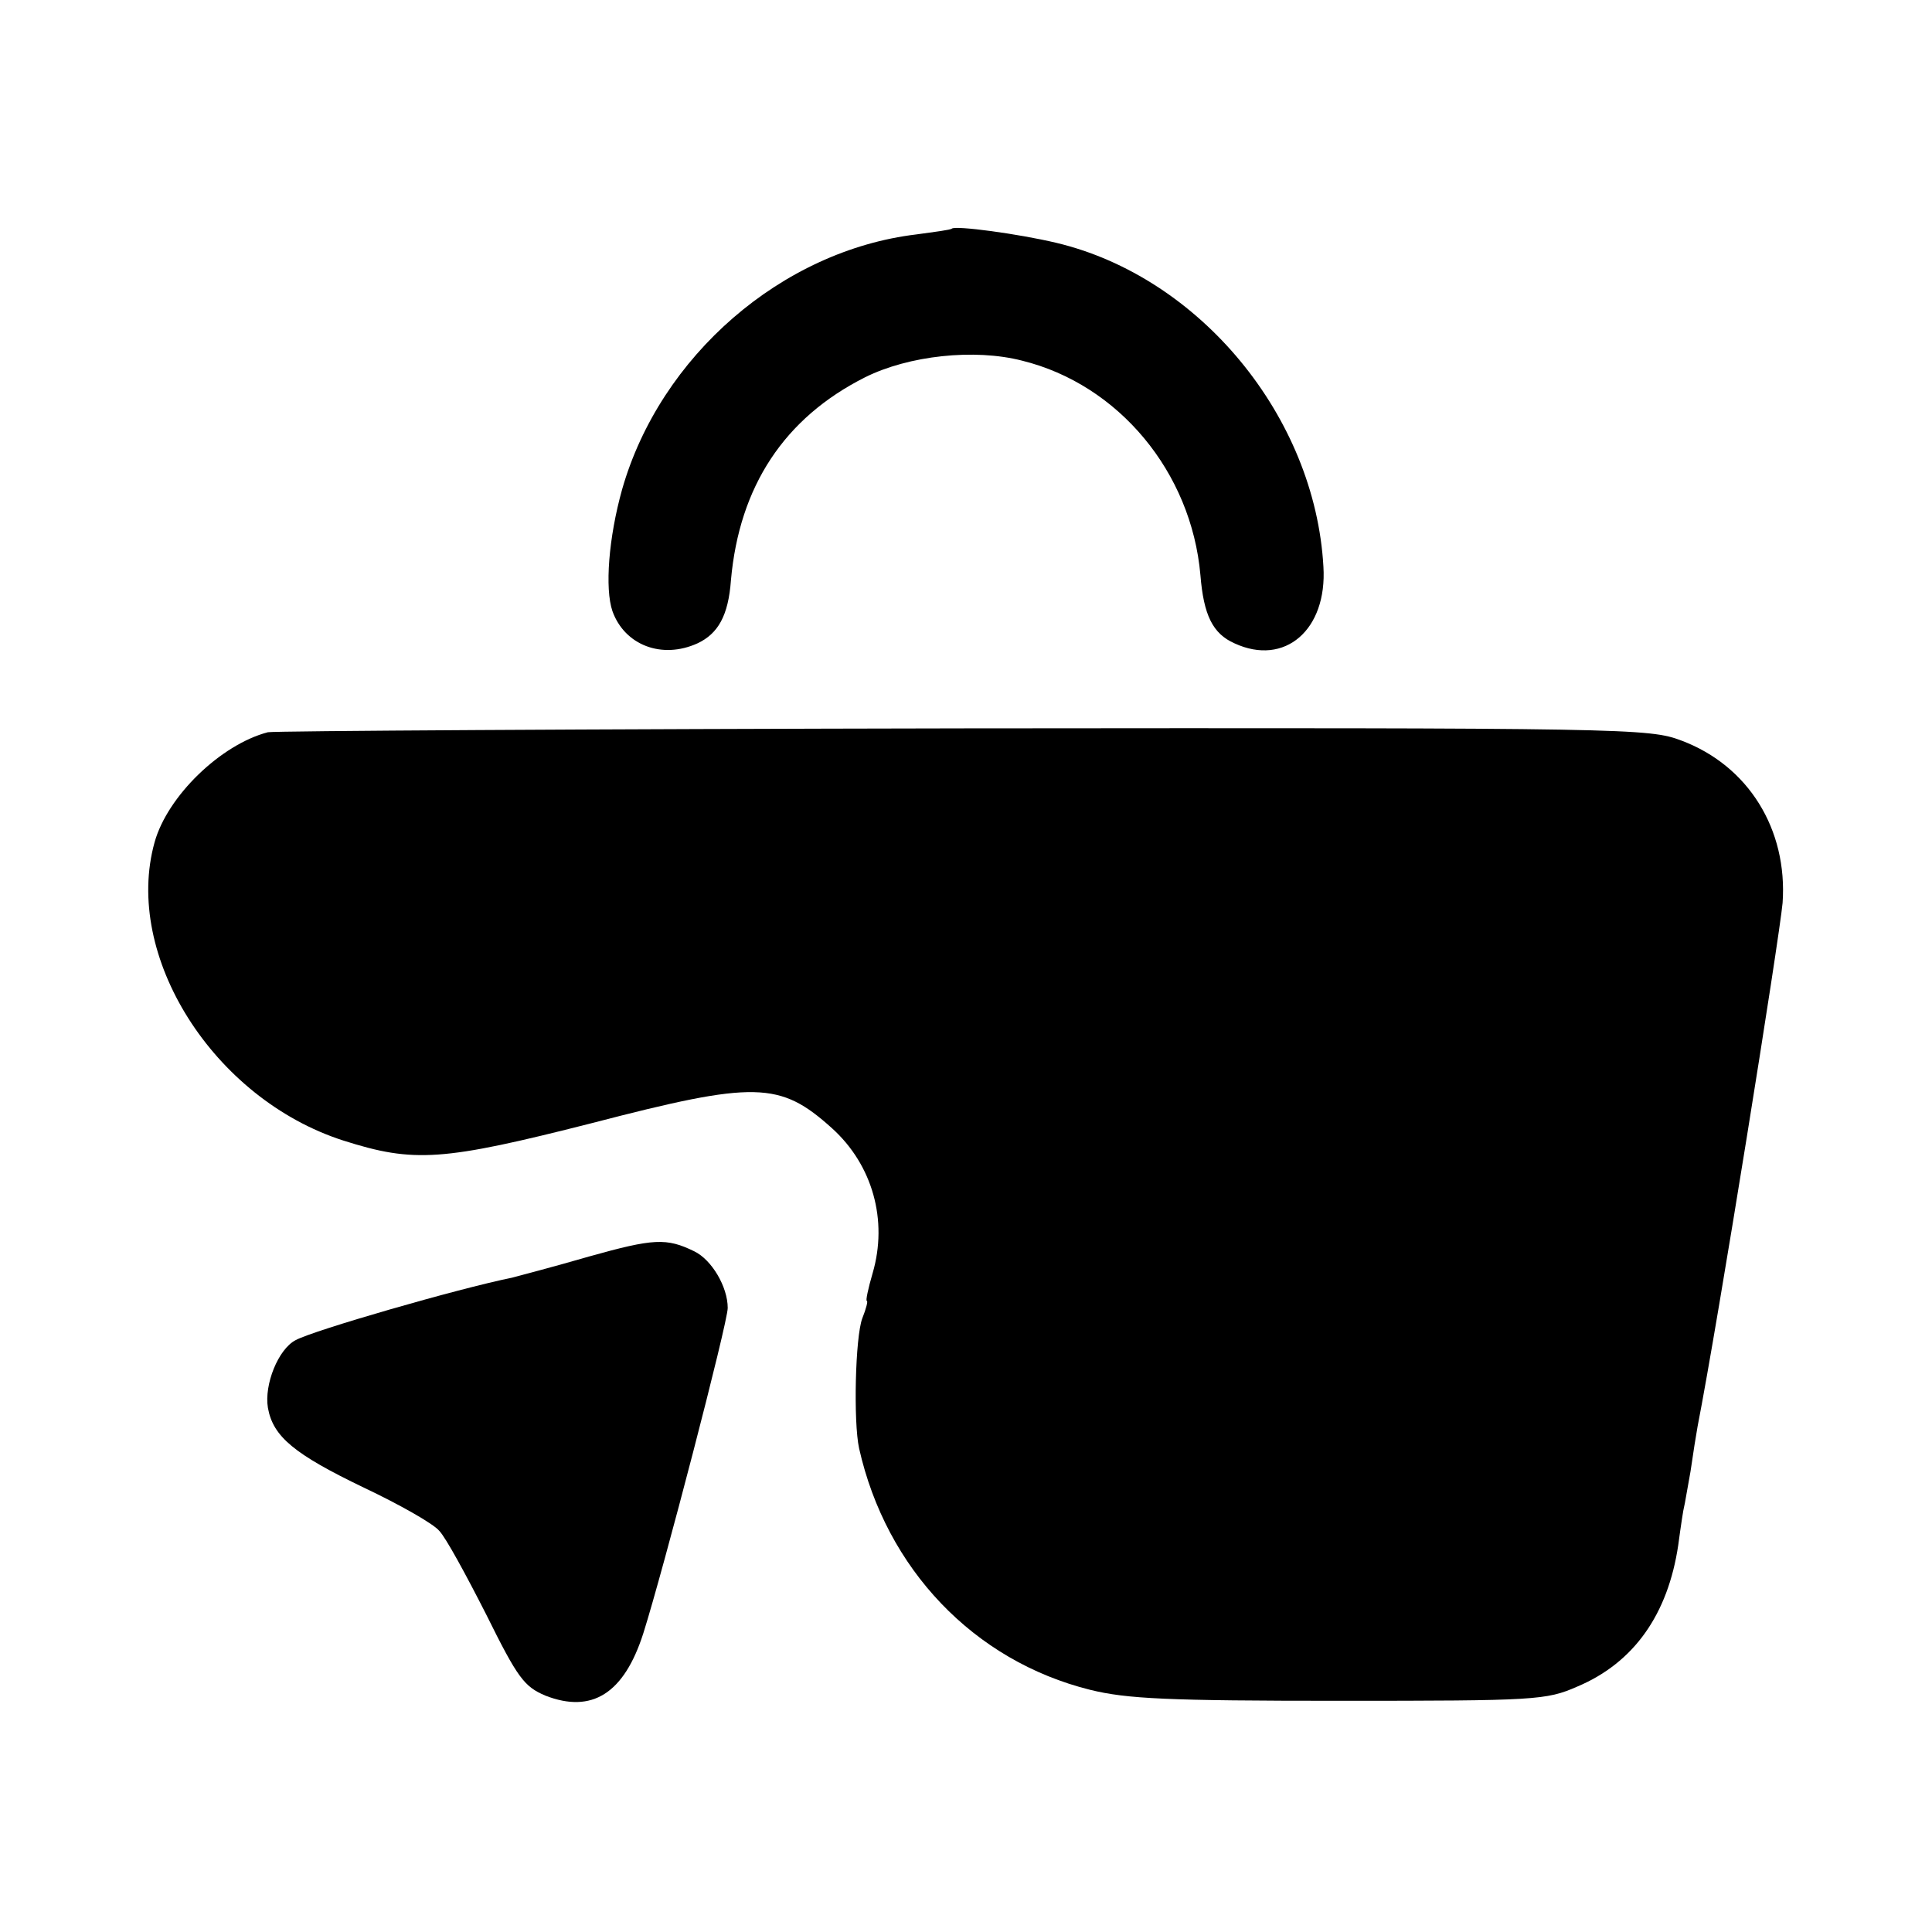
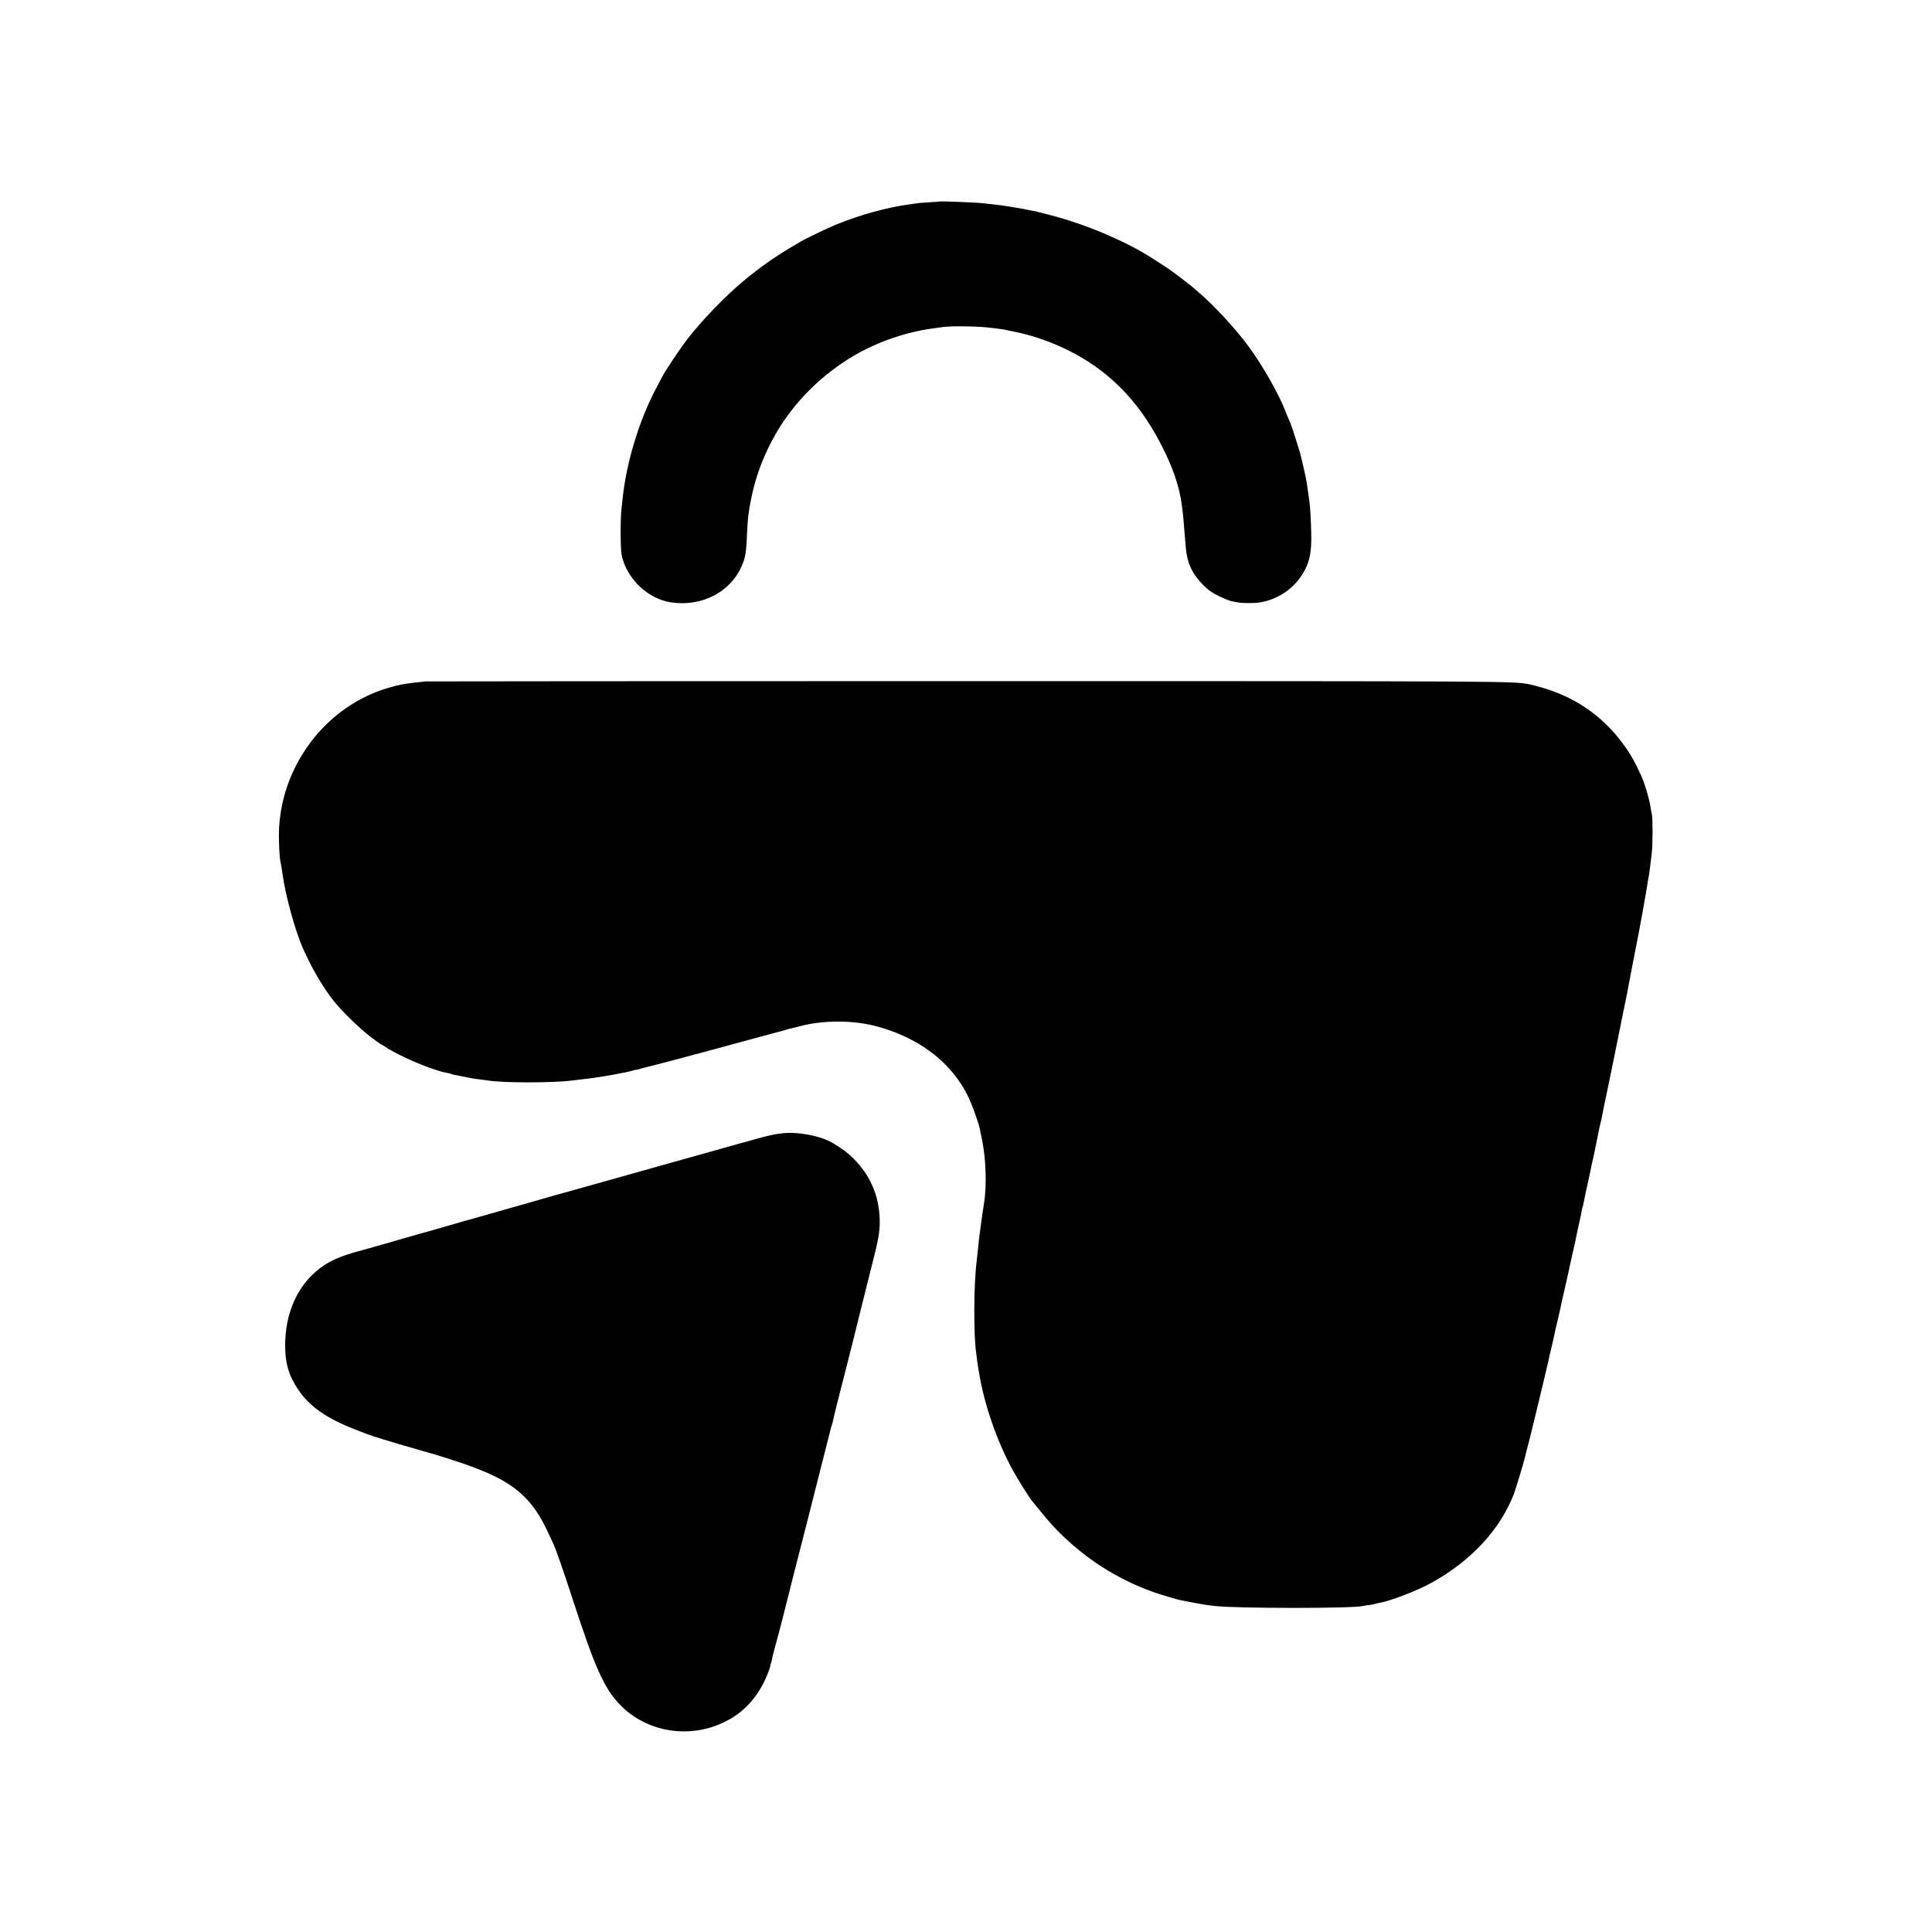
- <svg xmlns="http://www.w3.org/2000/svg" version="1.0" width="300pt" height="300pt" viewBox="0 0 300 300" preserveAspectRatio="xMidYMid meet">
-   <g transform="translate(0,300) scale(0.1,-0.1)" fill="#000000" stroke="none">
-     <path d="M1478 2645 c-2 -2 -26 -5 -55 -9 -209 -25 -398 -189 -457 -396 -21 -75 -27 -154 -15 -189 19 -53 77 -75 132 -50 32 15 48 43 52 98 13 146 83 252 208 315 68 34 170 45 244 26 150 -37 263 -173 277 -333 5 -62 19 -91 53 -106 78 -36 144 21 138 119 -13 233 -192 450 -415 503 -59 14 -156 27 -162 22z" />
-     <path d="M416 1863 c-73 -19 -156 -99 -176 -171 -49 -176 91 -398 293 -463 110 -35 154 -32 386 27 254 66 292 65 373 -8 63 -57 87 -143 63 -225 -7 -24 -11 -43 -9 -43 2 0 -1 -12 -7 -27 -11 -29 -14 -161 -5 -202 42 -187 178 -330 359 -375 57 -14 120 -17 387 -17 305 0 321 1 369 22 88 37 141 112 157 220 4 30 8 56 9 59 1 3 5 28 10 55 4 28 9 59 11 70 32 164 127 758 132 813 8 114 -53 213 -157 252 -50 19 -80 20 -1114 19 -584 -1 -1071 -4 -1081 -6z" />
-     <path d="M915 1049 c-55 -16 -109 -30 -120 -33 -84 -17 -309 -82 -336 -97 -27 -14 -49 -69 -43 -105 8 -45 41 -72 149 -124 55 -26 108 -56 117 -67 10 -10 42 -69 73 -130 49 -99 59 -112 92 -126 72 -28 122 3 152 97 31 98 131 482 131 505 0 33 -25 75 -52 88 -43 21 -63 20 -163 -8z" />
+ <svg xmlns="http://www.w3.org/2000/svg" version="1.0" width="2000pt" height="2000pt" viewBox="0 0 2000 2000" preserveAspectRatio="xMidYMid meet">
+   <g transform="translate(0,2000) scale(0.1,-0.1)" fill="#000000" stroke="none">
+     <path d="M9727 17914 c-1 -1 -50 -5 -108 -8 -58 -4 -117 -8 -130 -11 -13 -2 -42 -6 -64 -9 -236 -31 -517 -108 -770 -211 -80 -32 -325 -150 -365 -175 -8 -5 -62 -37 -120 -71 -152 -90 -312 -204 -469 -334 -189 -156 -441 -417 -589 -610 -78 -103 -219 -314 -254 -380 -9 -16 -38 -73 -66 -125 -175 -329 -309 -770 -347 -1145 -3 -33 -8 -78 -11 -100 -13 -101 -12 -422 2 -484 52 -243 272 -452 512 -487 315 -46 610 104 728 372 42 94 50 148 58 354 3 69 8 142 11 163 12 84 15 103 20 127 2 14 10 50 16 80 43 217 134 451 254 657 191 326 468 602 801 799 254 149 556 252 849 288 22 3 58 8 81 11 92 13 388 7 504 -10 19 -2 55 -7 80 -10 25 -3 52 -8 60 -10 8 -2 29 -7 45 -10 190 -33 402 -103 590 -195 421 -206 733 -517 967 -967 128 -246 198 -448 223 -648 2 -22 7 -58 10 -80 3 -22 7 -71 10 -110 3 -38 7 -92 10 -120 2 -27 7 -81 10 -120 12 -157 65 -274 175 -385 61 -62 93 -84 170 -122 52 -25 113 -49 135 -53 22 -4 51 -9 65 -12 37 -8 169 -8 218 0 186 29 351 139 448 298 70 115 92 219 88 409 -3 139 -11 286 -18 330 -2 14 -7 50 -11 80 -4 30 -9 64 -11 75 -2 11 -6 38 -9 61 -6 41 -52 242 -70 307 -13 45 -86 273 -95 292 -4 11 -15 36 -23 55 -9 19 -25 58 -36 87 -69 176 -235 466 -379 661 -135 184 -375 442 -527 567 -33 28 -62 53 -65 56 -3 3 -48 38 -100 78 -52 39 -99 75 -105 79 -11 9 -118 78 -205 134 -282 178 -680 346 -1050 442 -128 33 -151 39 -217 51 -16 3 -39 8 -53 11 -13 3 -38 7 -55 10 -16 2 -39 6 -50 8 -11 2 -45 8 -75 12 -30 4 -57 9 -60 9 -3 1 -36 5 -75 9 -38 4 -84 9 -100 11 -64 9 -451 24 -458 19z" />
+     <path d="M4399 12946 c-2 -2 -35 -6 -74 -9 -38 -4 -83 -9 -100 -12 -16 -3 -46 -7 -65 -10 -19 -3 -75 -17 -125 -31 -665 -188 -1143 -824 -1148 -1527 0 -111 8 -249 18 -287 5 -17 11 -56 20 -120 30 -221 132 -590 211 -767 94 -211 201 -394 317 -543 78 -100 281 -298 389 -378 53 -40 99 -72 102 -72 3 0 24 -13 48 -29 143 -96 490 -242 633 -267 22 -4 45 -9 50 -13 6 -3 19 -7 30 -8 11 -2 52 -10 90 -18 88 -18 117 -23 180 -30 28 -3 61 -8 75 -10 150 -26 679 -26 875 0 34 5 95 12 170 20 107 12 402 65 443 79 23 8 42 13 42 11 0 -2 15 1 33 6 17 6 39 12 47 14 140 34 446 115 685 180 116 32 224 61 240 65 17 4 116 31 220 60 105 29 222 60 260 70 39 10 77 20 85 24 8 3 26 8 40 10 14 3 59 14 100 25 234 61 539 61 775 -1 444 -116 782 -373 954 -723 44 -89 112 -279 125 -345 3 -14 14 -72 26 -130 38 -194 45 -465 16 -640 -8 -43 -31 -206 -40 -280 -3 -25 -8 -63 -11 -85 -2 -22 -7 -60 -9 -85 -3 -25 -7 -65 -10 -90 -21 -174 -30 -348 -30 -575 0 -195 7 -353 19 -426 2 -13 6 -46 9 -74 3 -27 8 -59 10 -70 2 -11 7 -40 11 -65 54 -333 188 -718 355 -1020 46 -83 162 -269 190 -303 154 -190 200 -244 262 -307 292 -297 625 -510 1012 -646 64 -22 227 -71 266 -79 81 -17 235 -45 275 -50 28 -4 64 -8 80 -10 205 -26 1445 -27 1535 0 8 2 37 7 64 10 27 3 52 7 56 10 3 2 22 7 41 10 119 20 398 127 551 212 404 223 706 548 848 913 18 47 105 333 115 380 2 8 13 51 24 96 12 45 24 90 26 100 2 10 27 111 55 224 28 113 62 255 76 315 14 61 34 146 45 190 11 44 22 94 25 110 3 17 9 44 14 60 7 25 40 171 54 240 3 11 14 58 25 105 11 47 23 97 26 113 3 15 7 37 10 50 3 12 7 31 9 42 3 11 12 52 21 90 16 67 50 222 61 275 3 14 14 62 24 108 11 46 22 96 25 110 2 15 18 88 34 163 17 74 33 150 36 169 3 18 7 36 9 39 2 3 7 22 10 41 3 19 12 64 20 100 8 36 17 76 20 90 3 14 7 34 10 45 2 11 12 56 21 100 9 44 20 96 25 115 5 19 11 49 14 65 3 17 15 75 27 130 11 55 23 111 25 125 3 14 9 41 14 60 5 19 12 51 15 70 5 30 28 140 39 190 8 33 134 652 141 690 2 14 16 81 30 150 15 69 28 136 31 150 2 14 7 36 10 50 4 14 8 34 9 45 2 11 28 148 58 305 49 248 81 415 93 485 2 11 6 34 9 50 16 86 45 255 50 289 3 21 7 48 10 60 7 31 22 143 34 256 11 94 11 365 0 405 -4 16 -10 48 -13 70 -10 75 -57 235 -92 315 -69 154 -116 237 -204 355 -209 279 -491 472 -838 570 -46 13 -98 27 -115 30 -179 34 -96 34 -5833 34 -3081 0 -5603 -2 -5605 -3z" />
+     <path d="M8105 8269 c-82 -8 -155 -24 -330 -74 -49 -14 -99 -28 -110 -30 -11 -3 -373 -104 -805 -226 -432 -121 -798 -224 -815 -229 -16 -4 -73 -20 -125 -35 -52 -15 -111 -31 -130 -36 -19 -5 -42 -11 -50 -14 -8 -2 -213 -61 -455 -130 -242 -69 -449 -128 -460 -130 -11 -3 -51 -14 -90 -26 -38 -11 -95 -27 -125 -36 -30 -8 -75 -21 -100 -29 -25 -7 -70 -20 -100 -28 -30 -8 -127 -35 -215 -61 -88 -26 -200 -58 -250 -72 -49 -13 -110 -31 -135 -38 -25 -7 -87 -25 -139 -39 -202 -56 -325 -122 -442 -237 -176 -173 -274 -424 -277 -714 -2 -193 36 -325 137 -474 117 -172 298 -298 591 -410 47 -18 94 -37 105 -41 52 -22 271 -89 520 -160 99 -28 200 -57 225 -65 244 -77 324 -104 445 -153 358 -142 541 -309 691 -630 30 -65 59 -126 64 -137 31 -70 100 -270 185 -530 246 -757 337 -960 507 -1136 246 -254 634 -340 978 -217 266 95 450 282 556 565 13 35 21 63 19 63 -3 0 -1 8 4 18 5 9 12 34 15 56 4 21 8 41 10 45 3 5 112 419 121 461 3 17 157 618 215 845 69 269 252 990 256 1009 2 10 8 33 14 51 6 18 12 41 14 51 14 67 43 182 167 666 22 86 42 164 44 175 2 10 41 164 85 343 45 179 83 332 85 340 2 8 22 87 44 175 50 198 62 285 57 400 -12 241 -100 440 -270 611 -63 62 -102 92 -208 157 -123 76 -350 122 -523 106z" />
  </g>
</svg>
